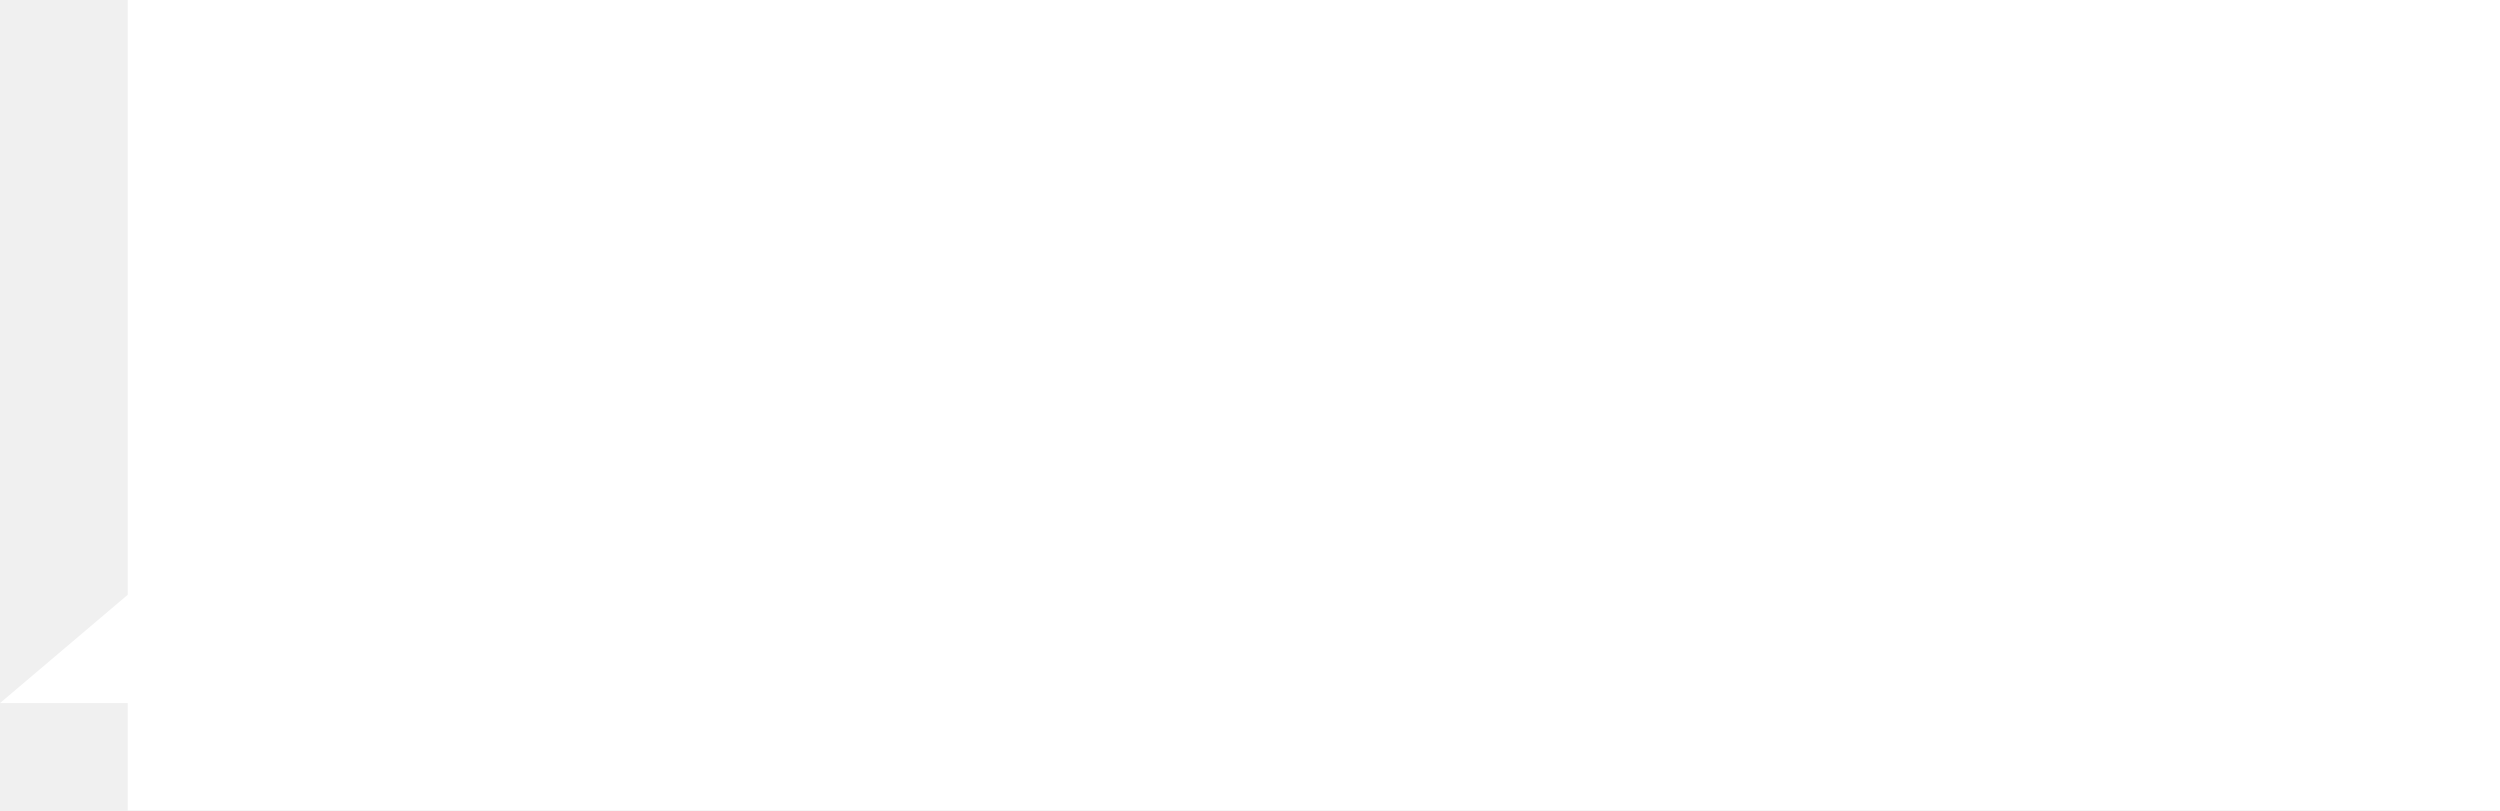
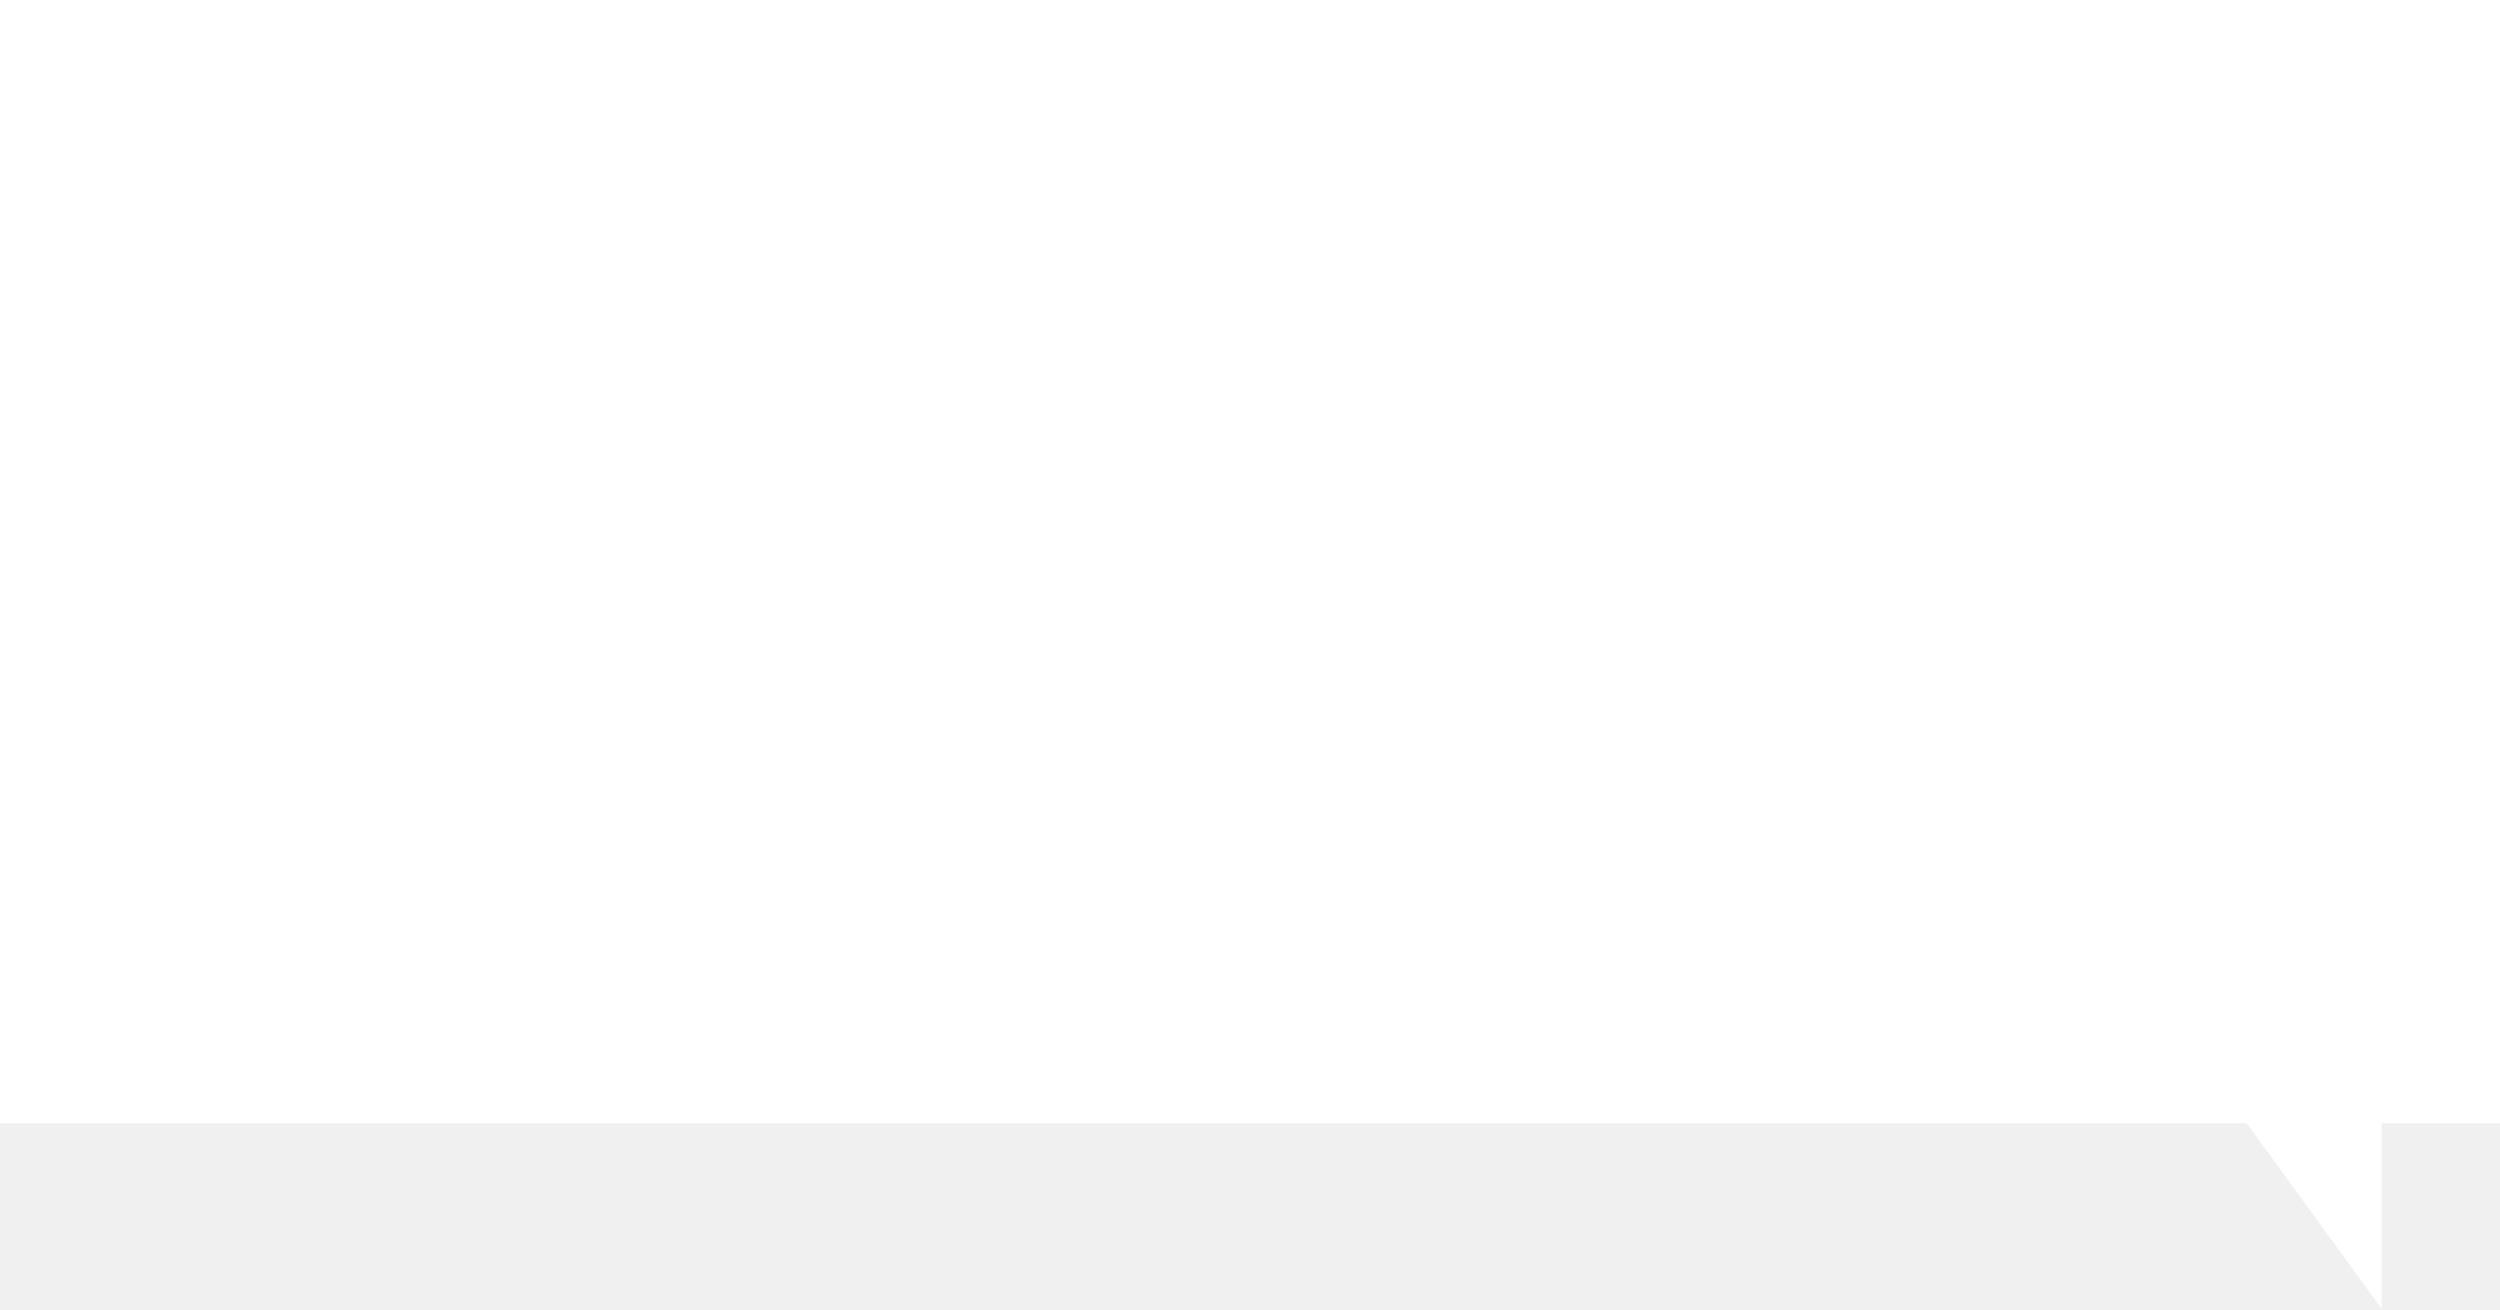
- <svg xmlns="http://www.w3.org/2000/svg" width="509px" height="165px" viewBox="0 0 509 165" version="1.1">
+ <svg xmlns="http://www.w3.org/2000/svg" width="483px" height="253px" viewBox="0 0 483 253" version="1.1">
  <defs />
-   <path d="M26,143.148 L26,165 L509,165 L509,0 L26,0 L26,121.103 L0,143.148 L26,143.148 Z" id="Feedback-Box" stroke="none" fill="#FFFFFF" fill-rule="evenodd" />
+   <path d="M434.058,217 L460.139,252.855 L460.139,217 L483,217 L483,0 L0,0 L0,217 L434.058,217 Z" id="Combined-Shape" stroke="none" fill="#FFFFFF" fill-rule="evenodd" />
</svg>
